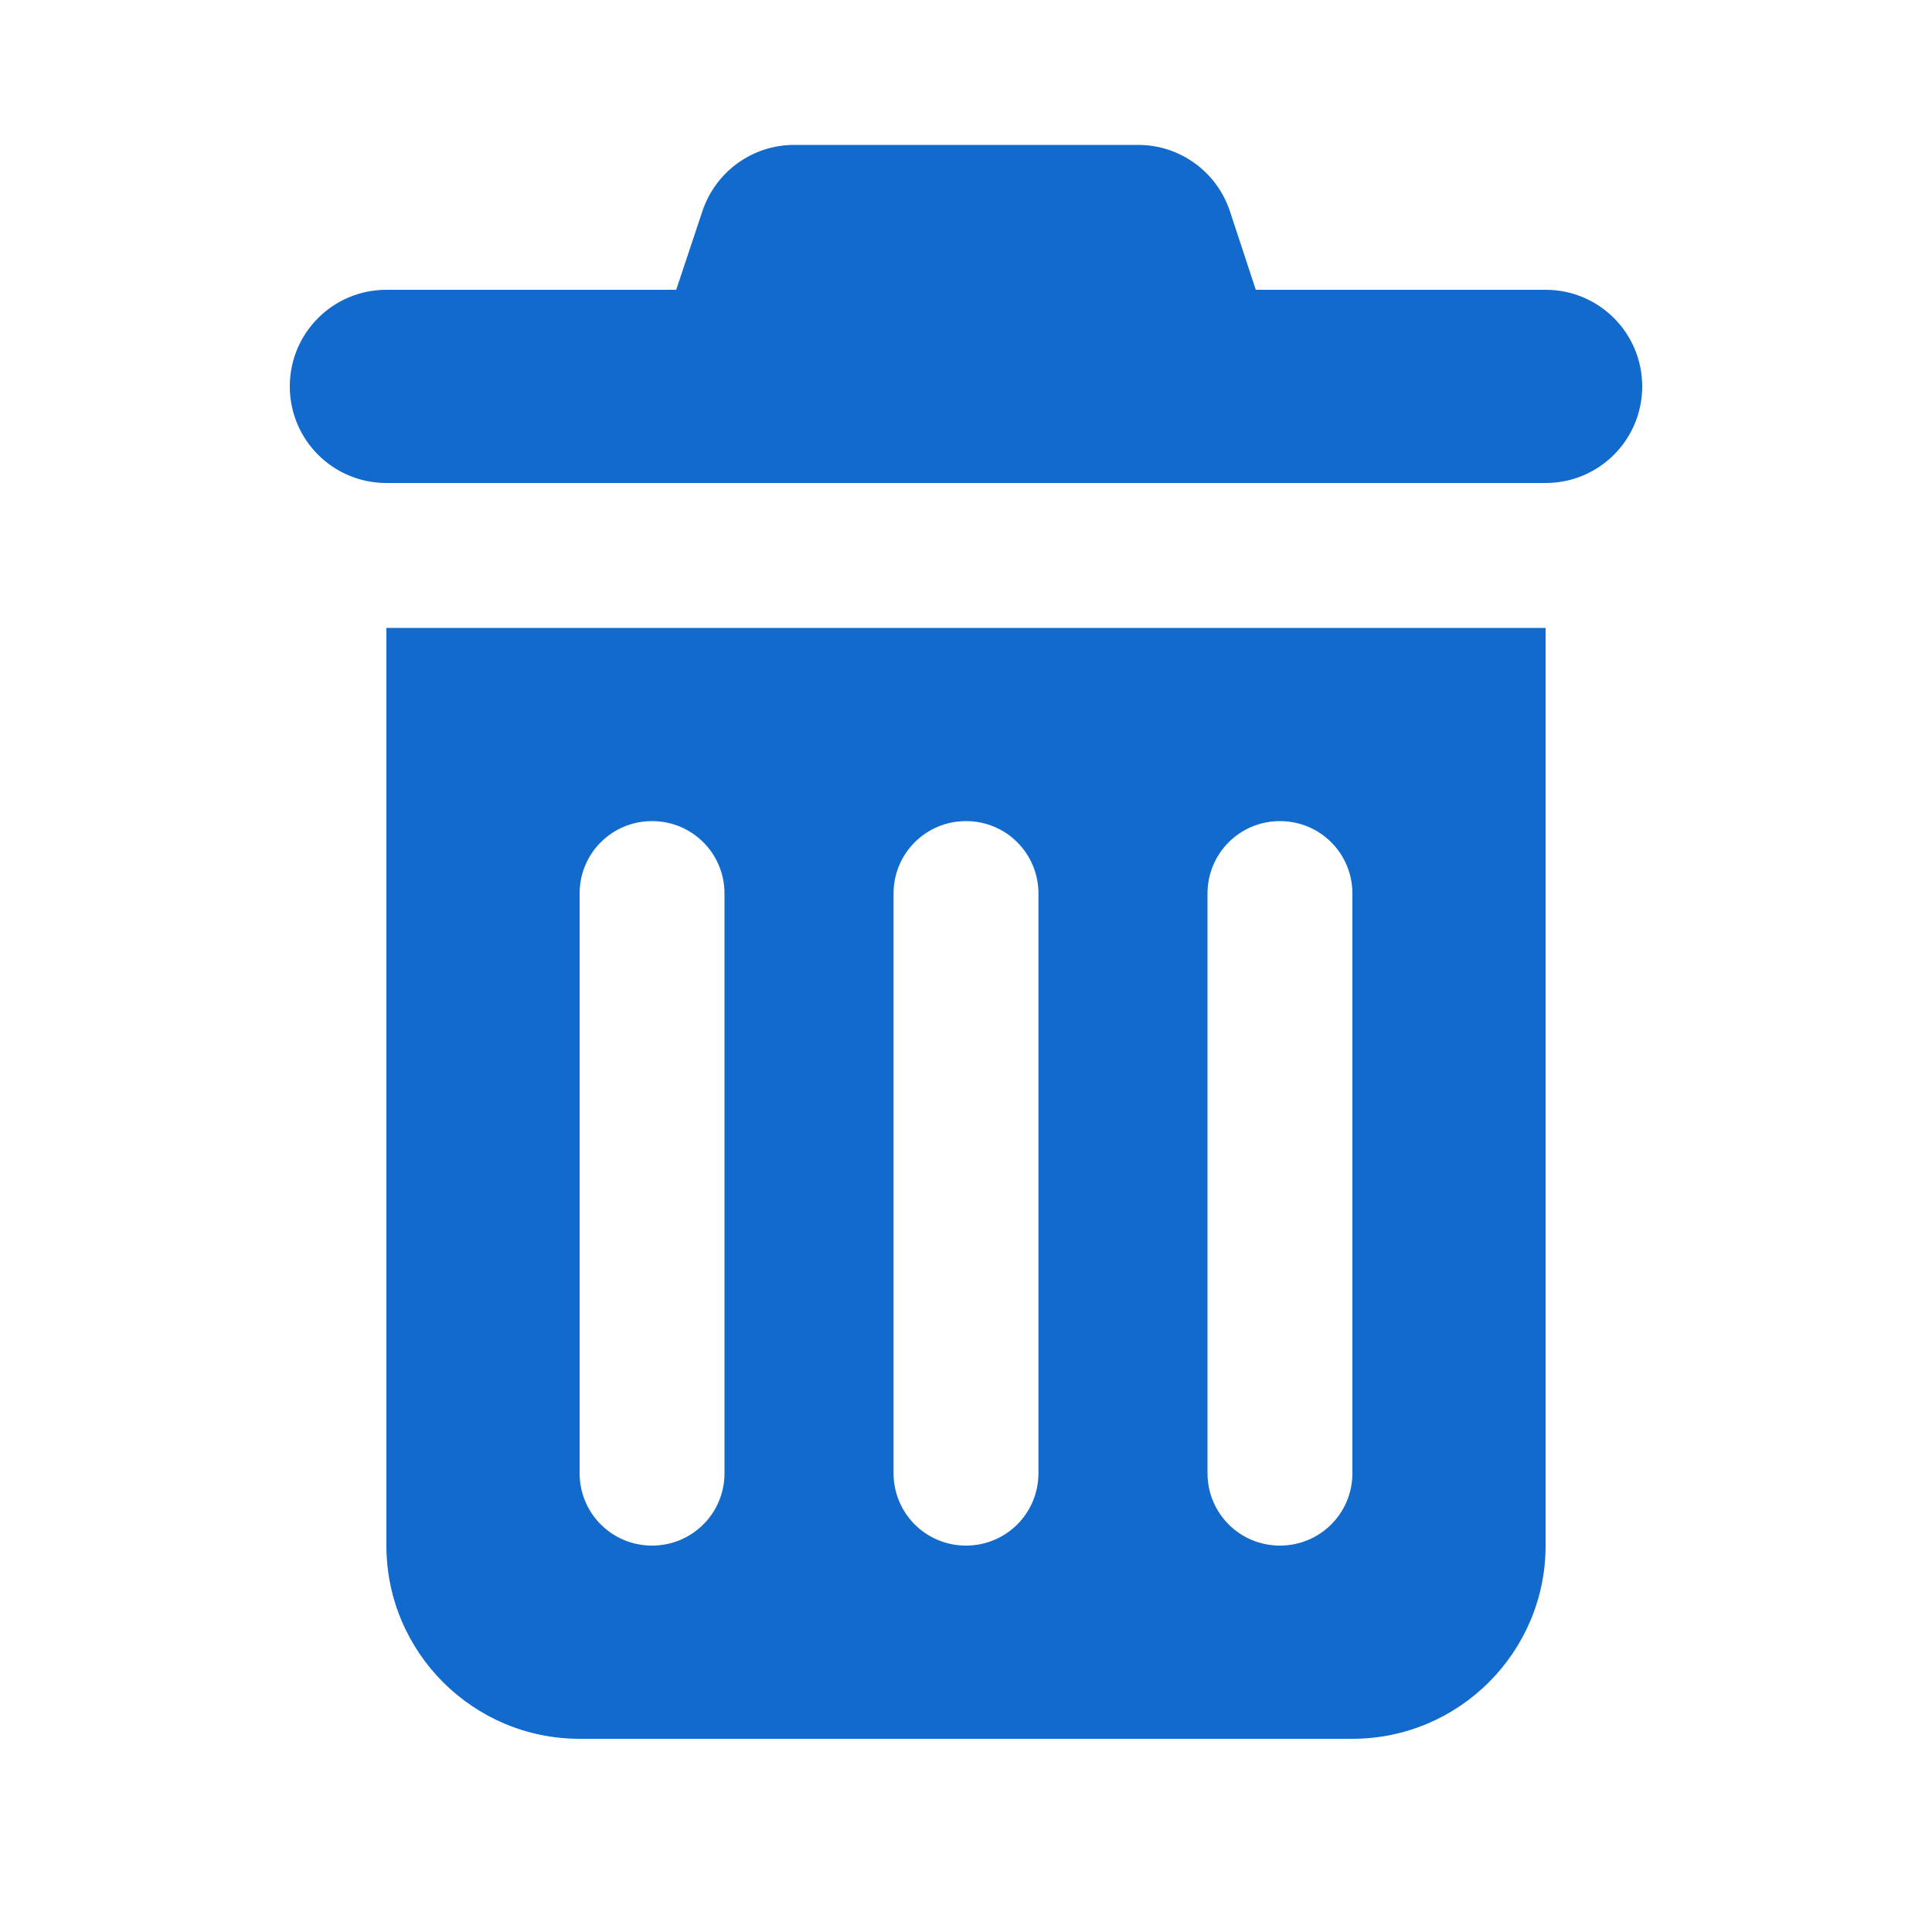
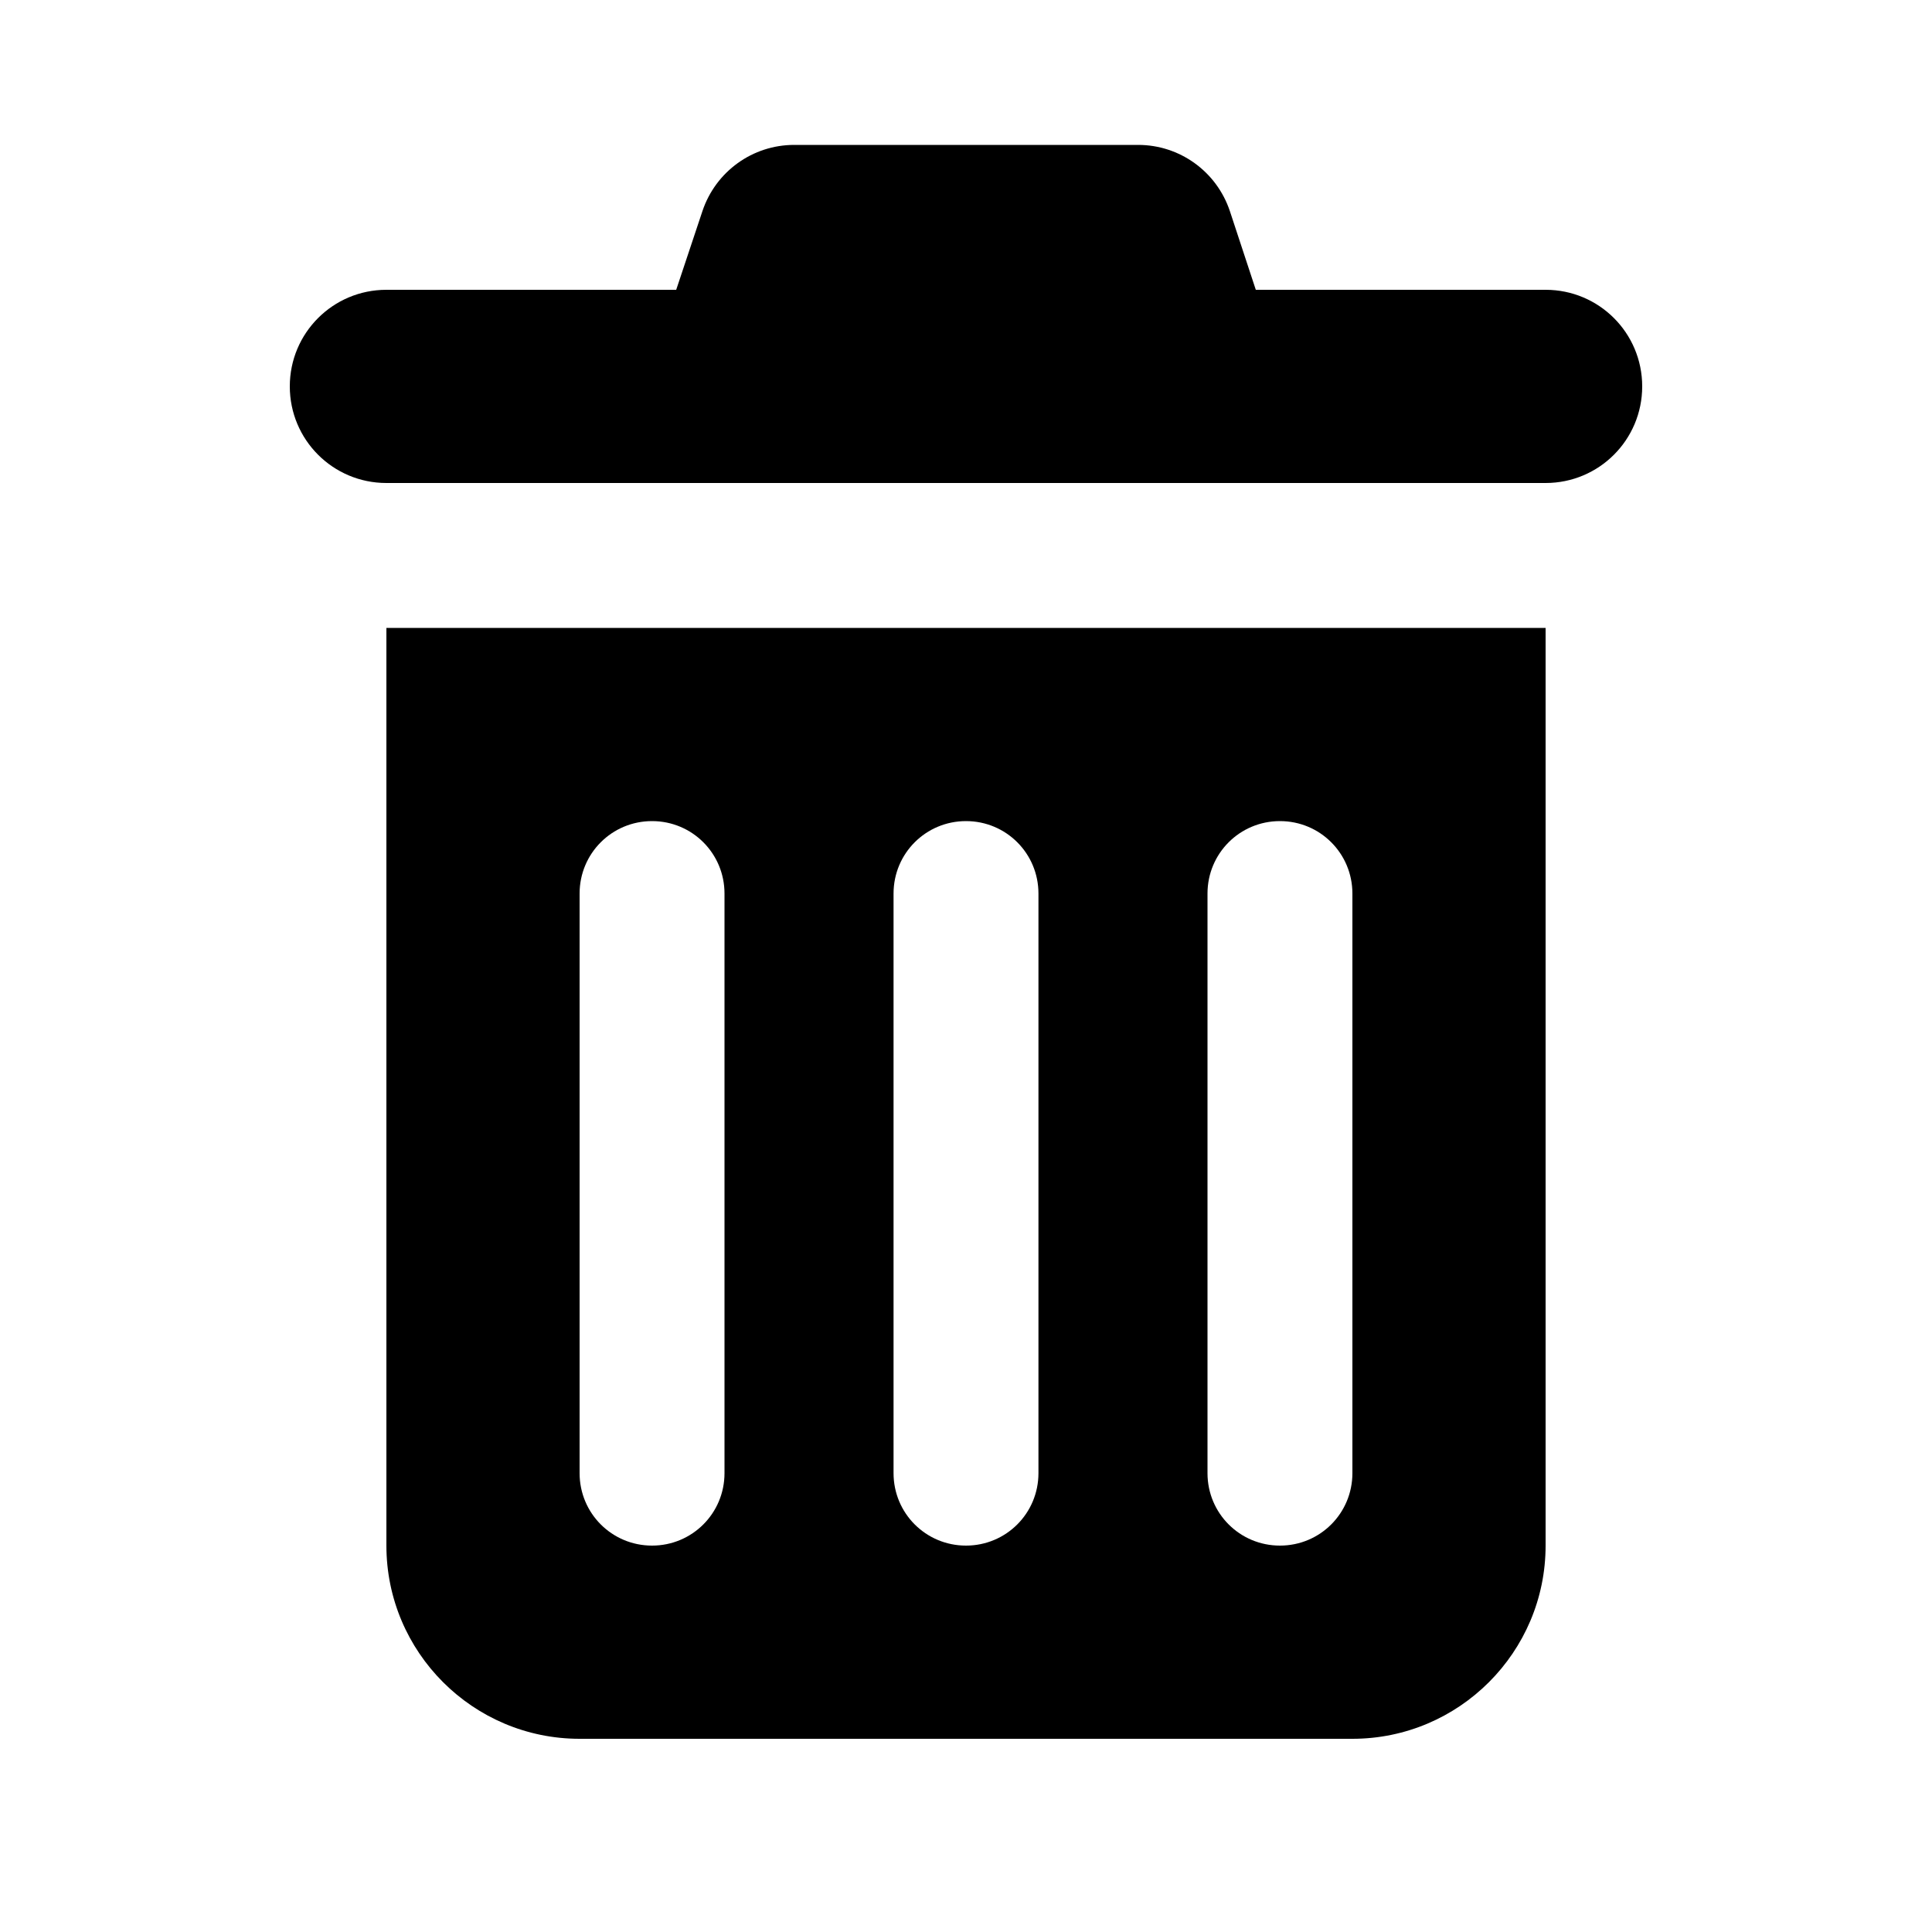
- <svg xmlns="http://www.w3.org/2000/svg" viewBox="0 0 640 640" fill="#116ACC">
+ <svg xmlns="http://www.w3.org/2000/svg" viewBox="0 0 640 640">
  <path d="M232.7 69.9C237.1 56.8 249.3 48 263.1 48L377 48C390.8 48 403 56.8 407.4 69.9L416 96L512 96C529.7 96 544 110.3 544 128C544 145.7 529.7 160 512 160L128 160C110.3 160 96 145.7 96 128C96 110.3 110.3 96 128 96L224 96L232.7 69.9zM128 208L512 208L512 512C512 547.3 483.3 576 448 576L192 576C156.7 576 128 547.3 128 512L128 208zM216 272C202.7 272 192 282.7 192 296L192 488C192 501.3 202.7 512 216 512C229.3 512 240 501.3 240 488L240 296C240 282.7 229.3 272 216 272zM320 272C306.7 272 296 282.7 296 296L296 488C296 501.3 306.7 512 320 512C333.3 512 344 501.3 344 488L344 296C344 282.7 333.3 272 320 272zM424 272C410.7 272 400 282.7 400 296L400 488C400 501.3 410.7 512 424 512C437.3 512 448 501.3 448 488L448 296C448 282.7 437.3 272 424 272z" />
</svg>
